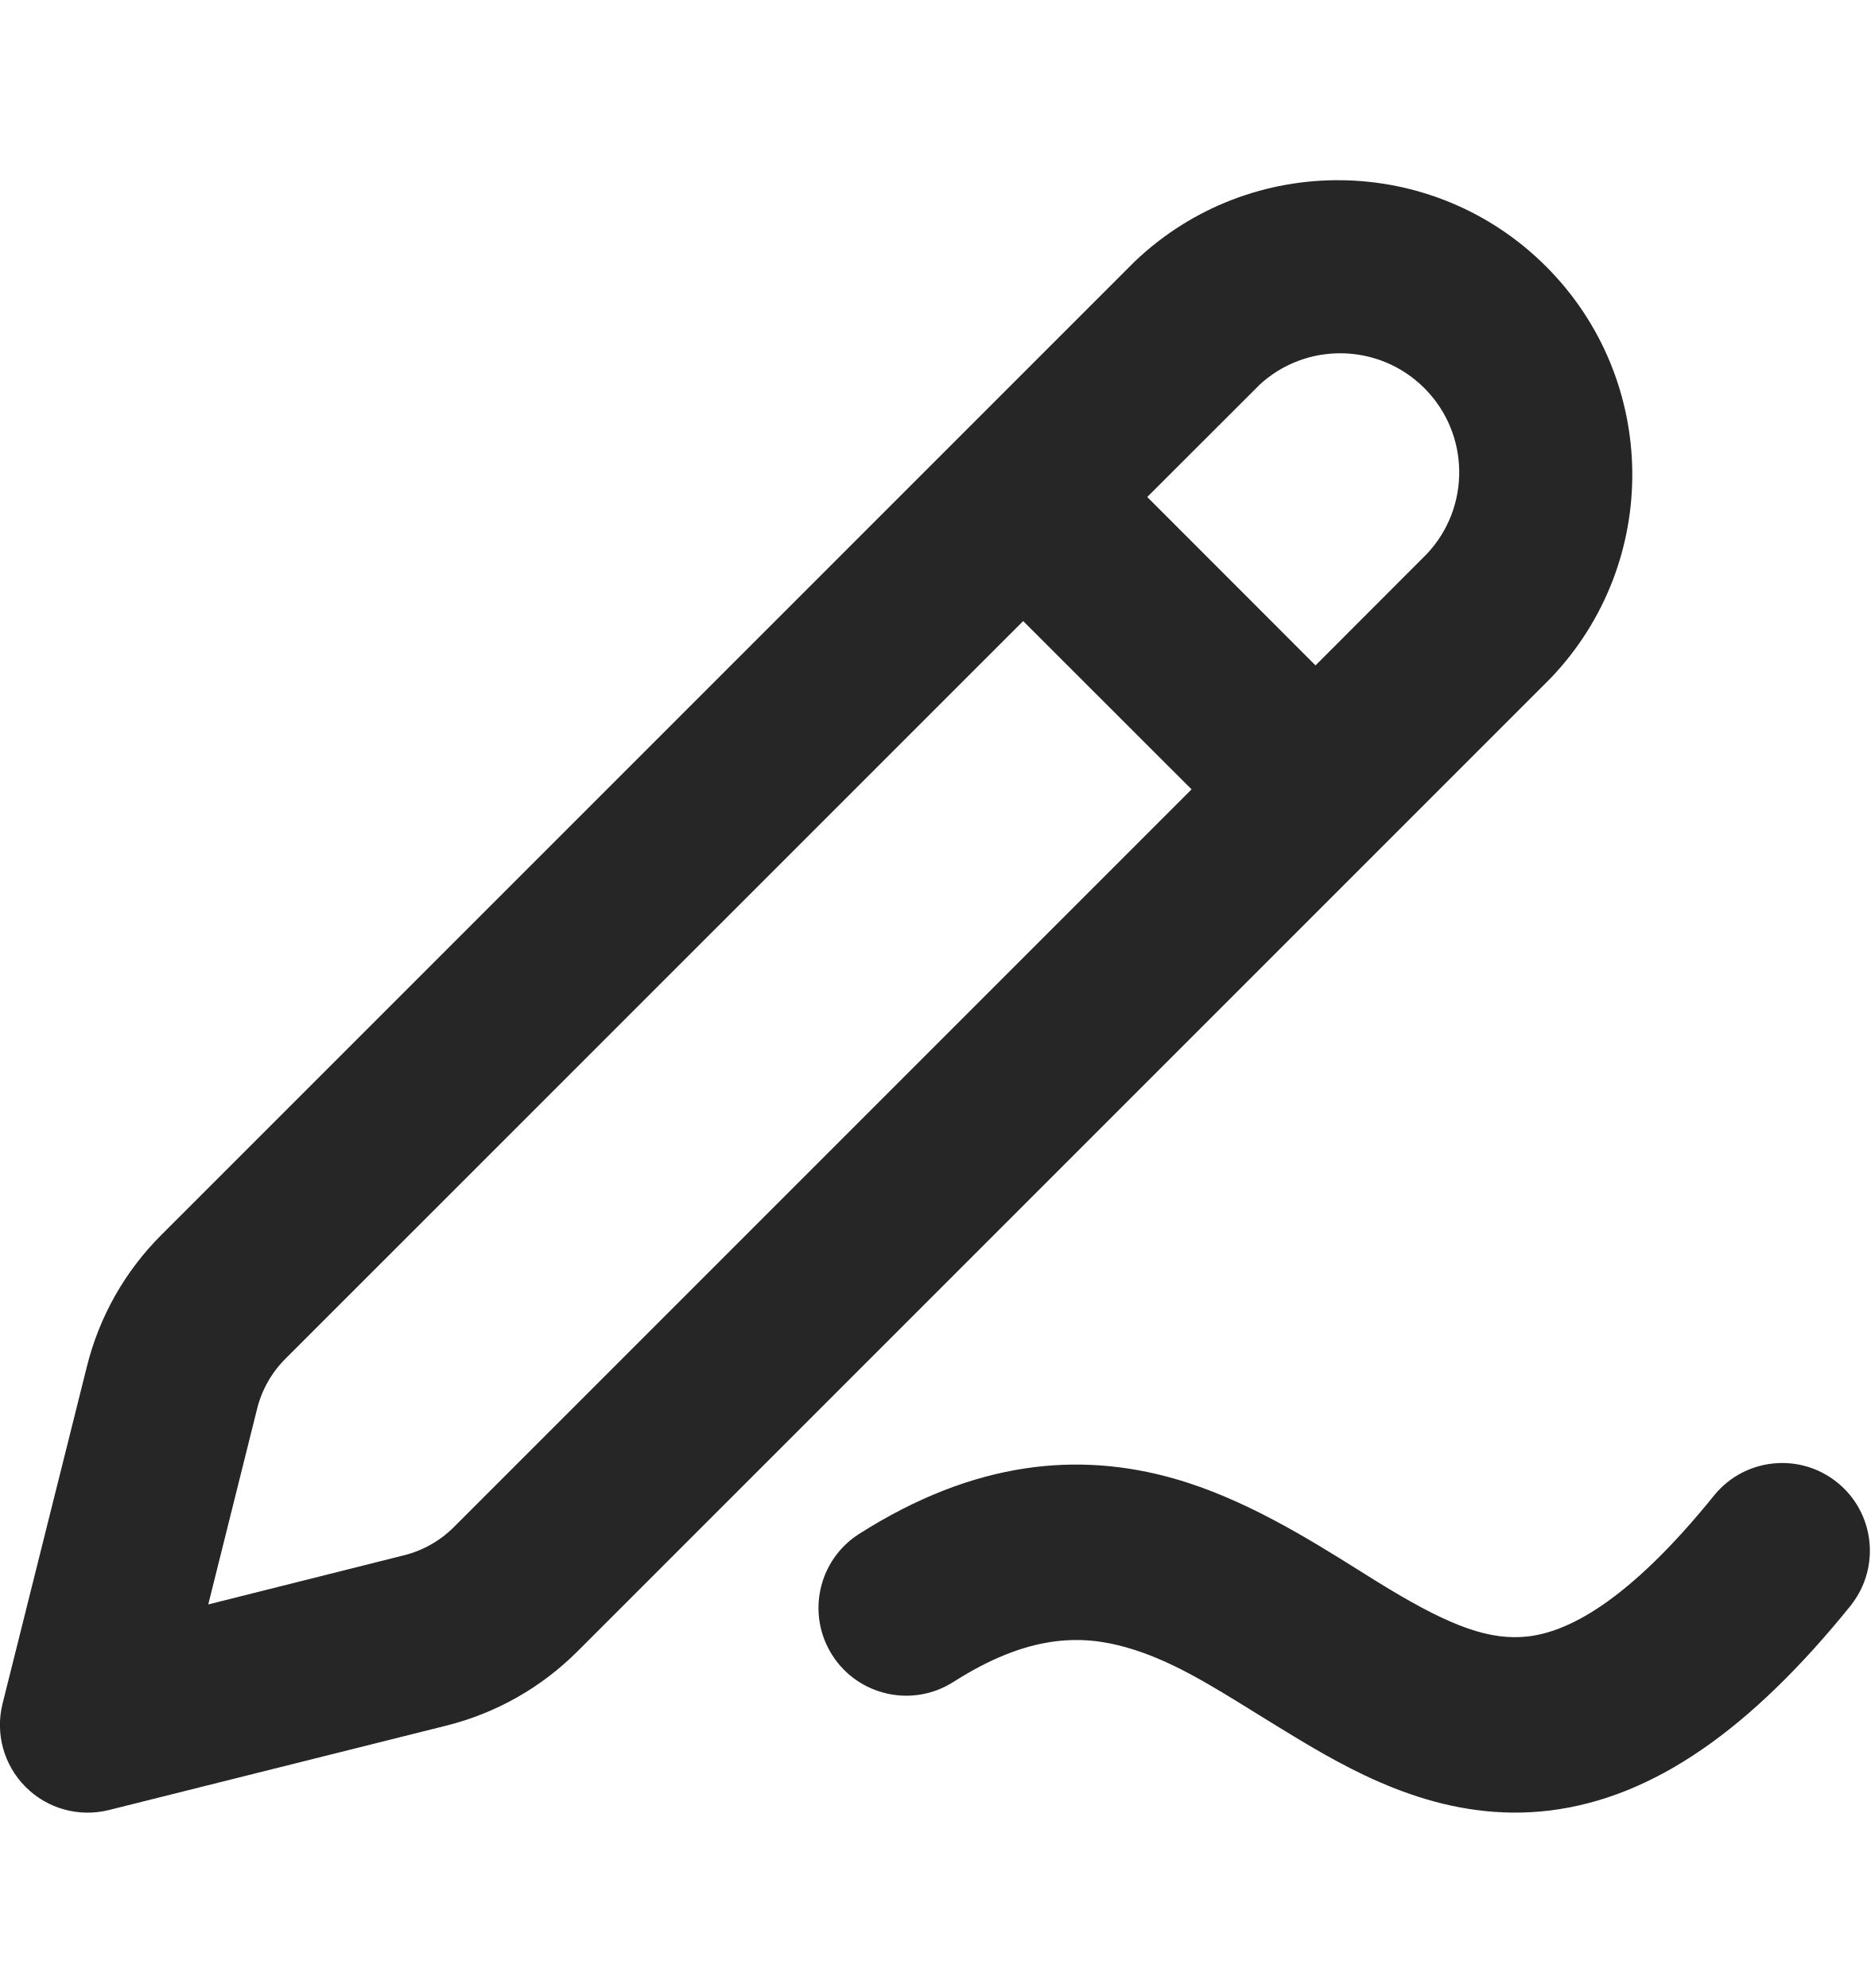
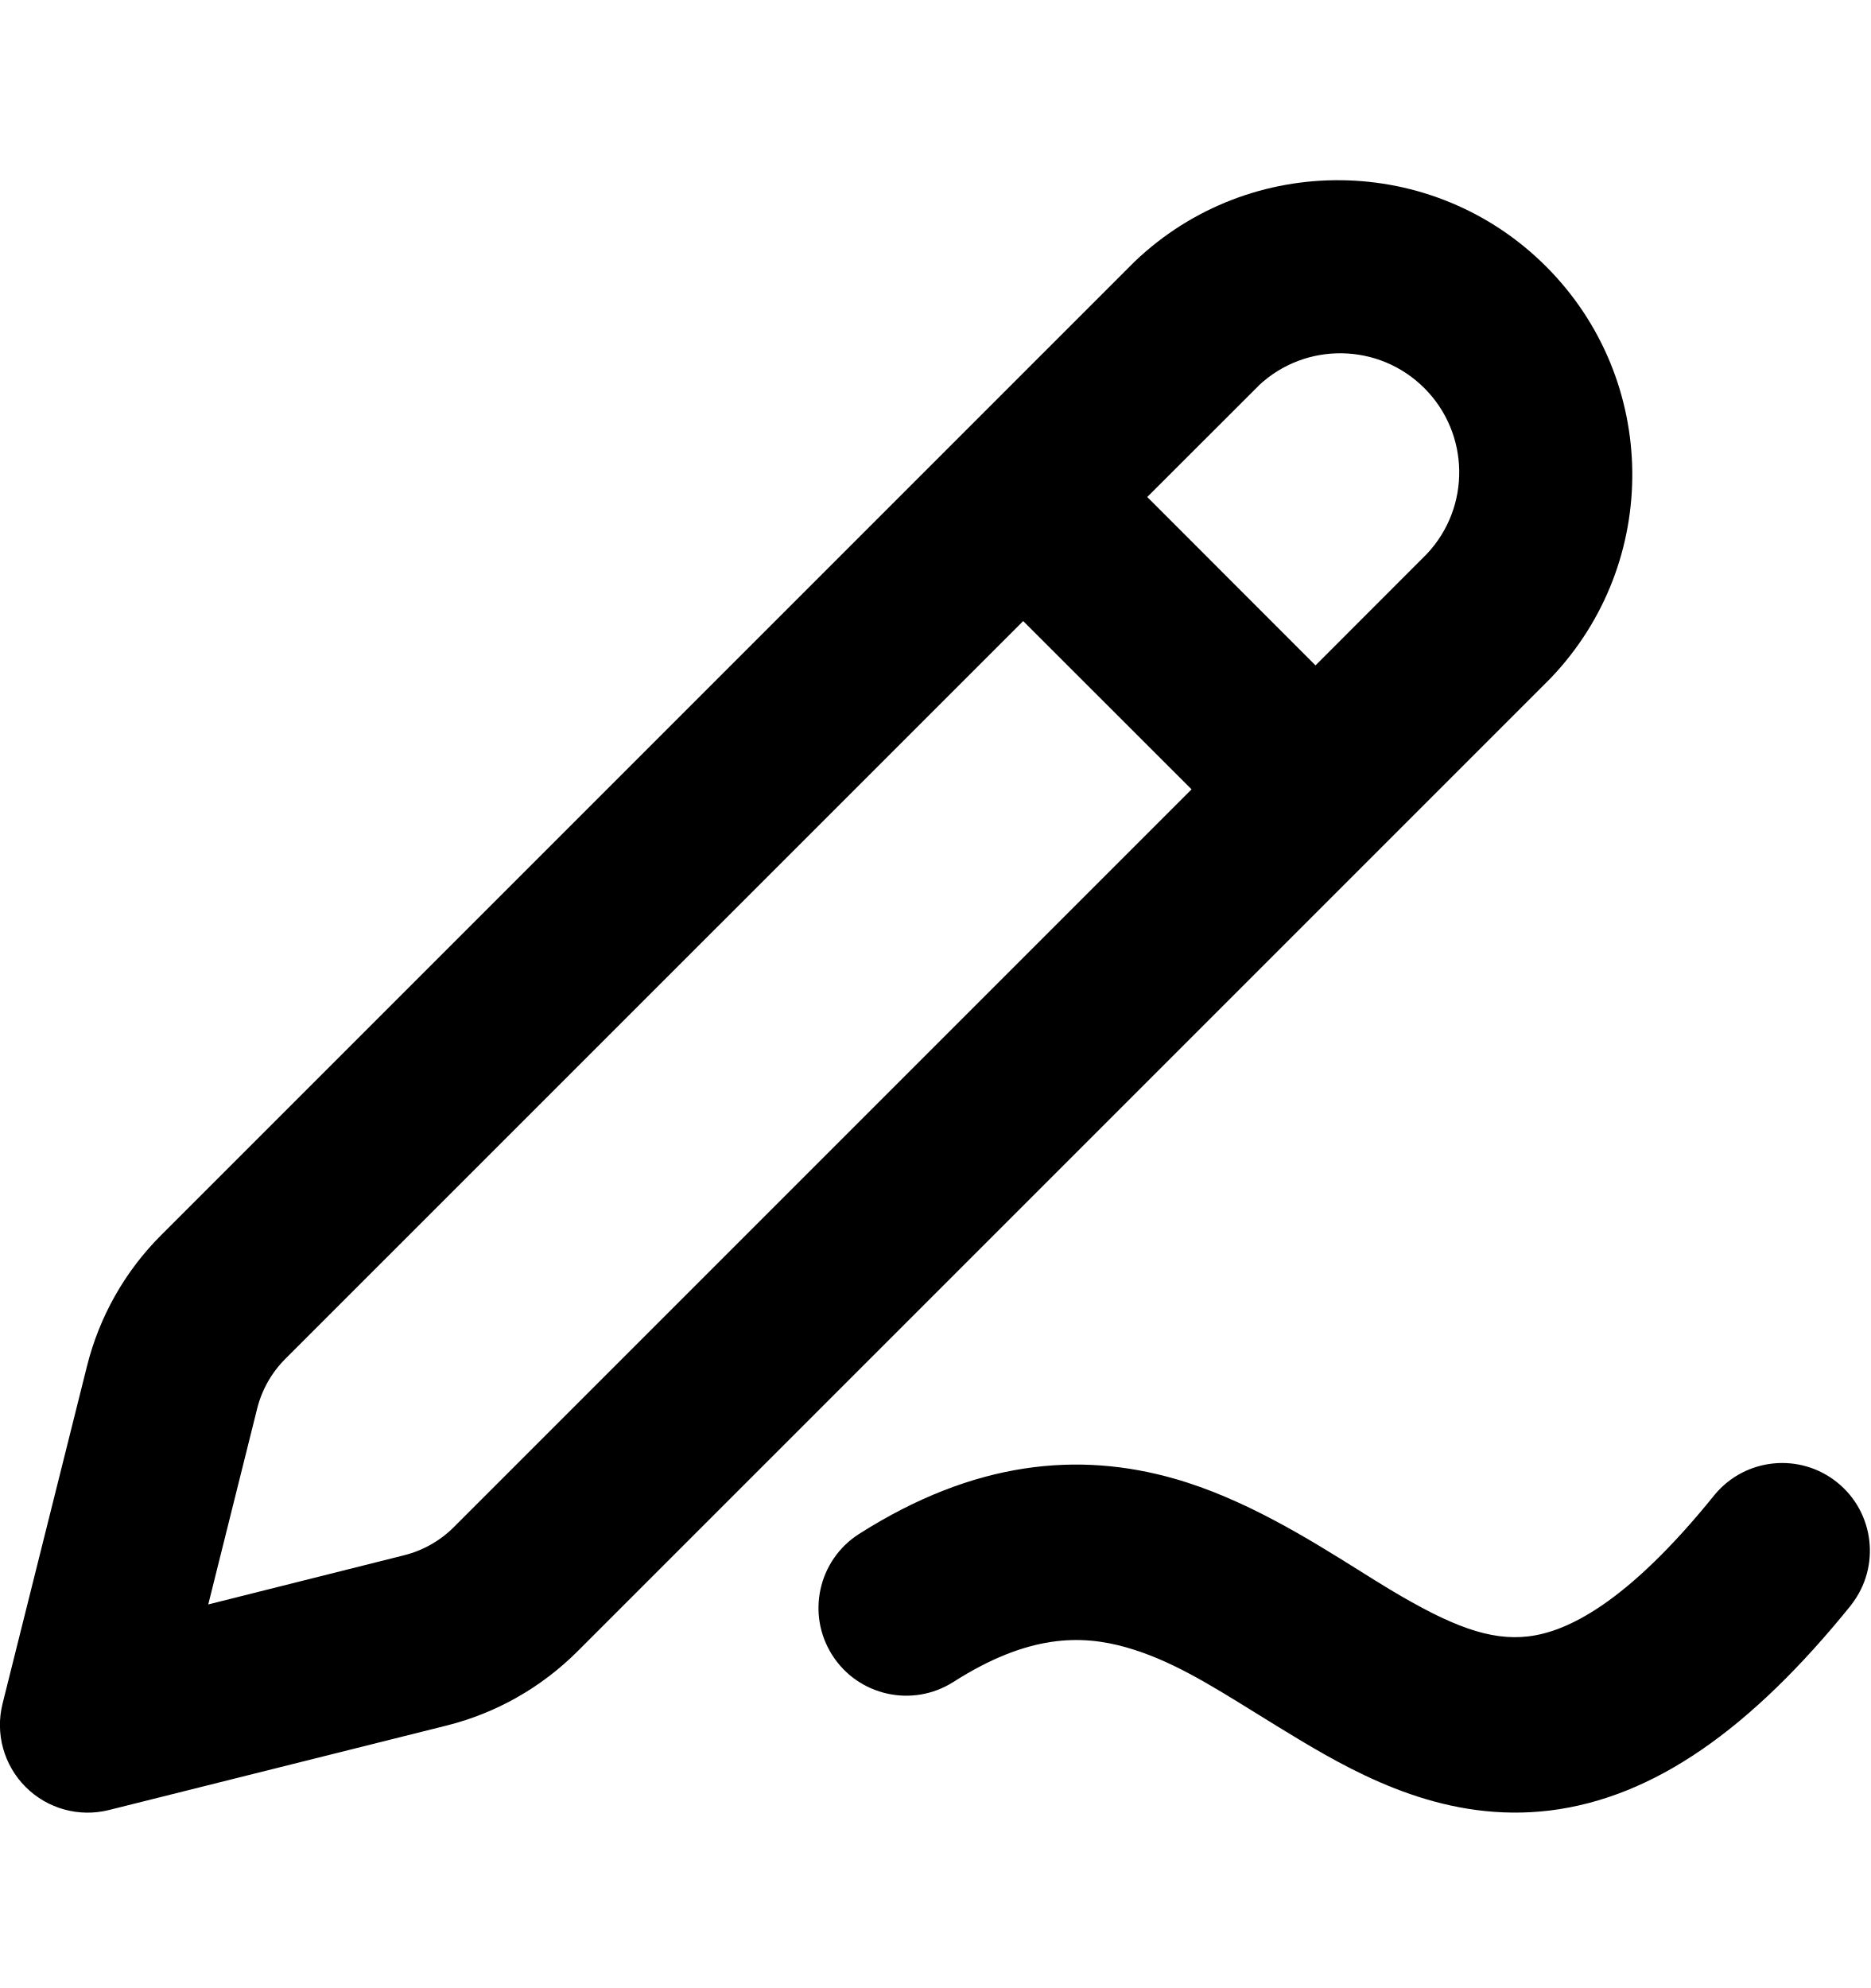
<svg xmlns="http://www.w3.org/2000/svg" width="16" height="17" viewBox="0 0 16 17">
-   <path d="m10.764 3.298-.953.952 1.439 1.44.952-.953a1.018 1.018 0 0 0-1.438-1.44zM2.44 11.62l6.31-6.309 1.44 1.439-6.31 6.31a.917.917 0 0 1-.426.24l-1.673.42.418-1.674a.917.917 0 0 1 .241-.426zm7.263-9.383a2.518 2.518 0 0 1 3.56 3.56L4.94 14.12c-.31.31-.697.53-1.122.636l-2.886.722a.75.75 0 0 1-.91-.91l.722-2.886c.106-.425.326-.813.636-1.122l8.323-8.323zm6.13 11.484a.75.75 0 0 0-1.167-.942c-.761.944-1.274 1.175-1.594 1.214-.329.04-.666-.089-1.186-.401a16.373 16.373 0 0 1-.262-.162c-.431-.27-.985-.616-1.583-.786-.815-.232-1.707-.155-2.694.473a.75.75 0 0 0 .806 1.266c.638-.407 1.09-.406 1.478-.296.373.106.7.308 1.117.567.114.07.235.146.366.224.542.325 1.268.711 2.142.604.884-.11 1.714-.69 2.578-1.761z" fill="currentColor" fill-rule="evenodd" fill-opacity=".85" />
+   <path fill="currentColor" fill-rule="evenodd" d="m10.764 3.298-.953.952 1.439 1.44.952-.953a1.018 1.018 0 0 0-1.438-1.44zM2.44 11.62l6.31-6.309 1.44 1.439-6.31 6.31a.917.917 0 0 1-.426.24l-1.673.42.418-1.674a.917.917 0 0 1 .241-.426zm7.263-9.383a2.518 2.518 0 0 1 3.56 3.56L4.94 14.12c-.31.31-.697.53-1.122.636l-2.886.722a.75.75 0 0 1-.91-.91l.722-2.886c.106-.425.326-.813.636-1.122l8.323-8.323zm6.13 11.484a.75.75 0 0 0-1.167-.942c-.761.944-1.274 1.175-1.594 1.214-.329.04-.666-.089-1.186-.401a16.373 16.373 0 0 1-.262-.162c-.431-.27-.985-.616-1.583-.786-.815-.232-1.707-.155-2.694.473a.75.75 0 0 0 .806 1.266c.638-.407 1.09-.406 1.478-.296.373.106.7.308 1.117.567.114.07.235.146.366.224.542.325 1.268.711 2.142.604.884-.11 1.714-.69 2.578-1.761z" />
</svg>
